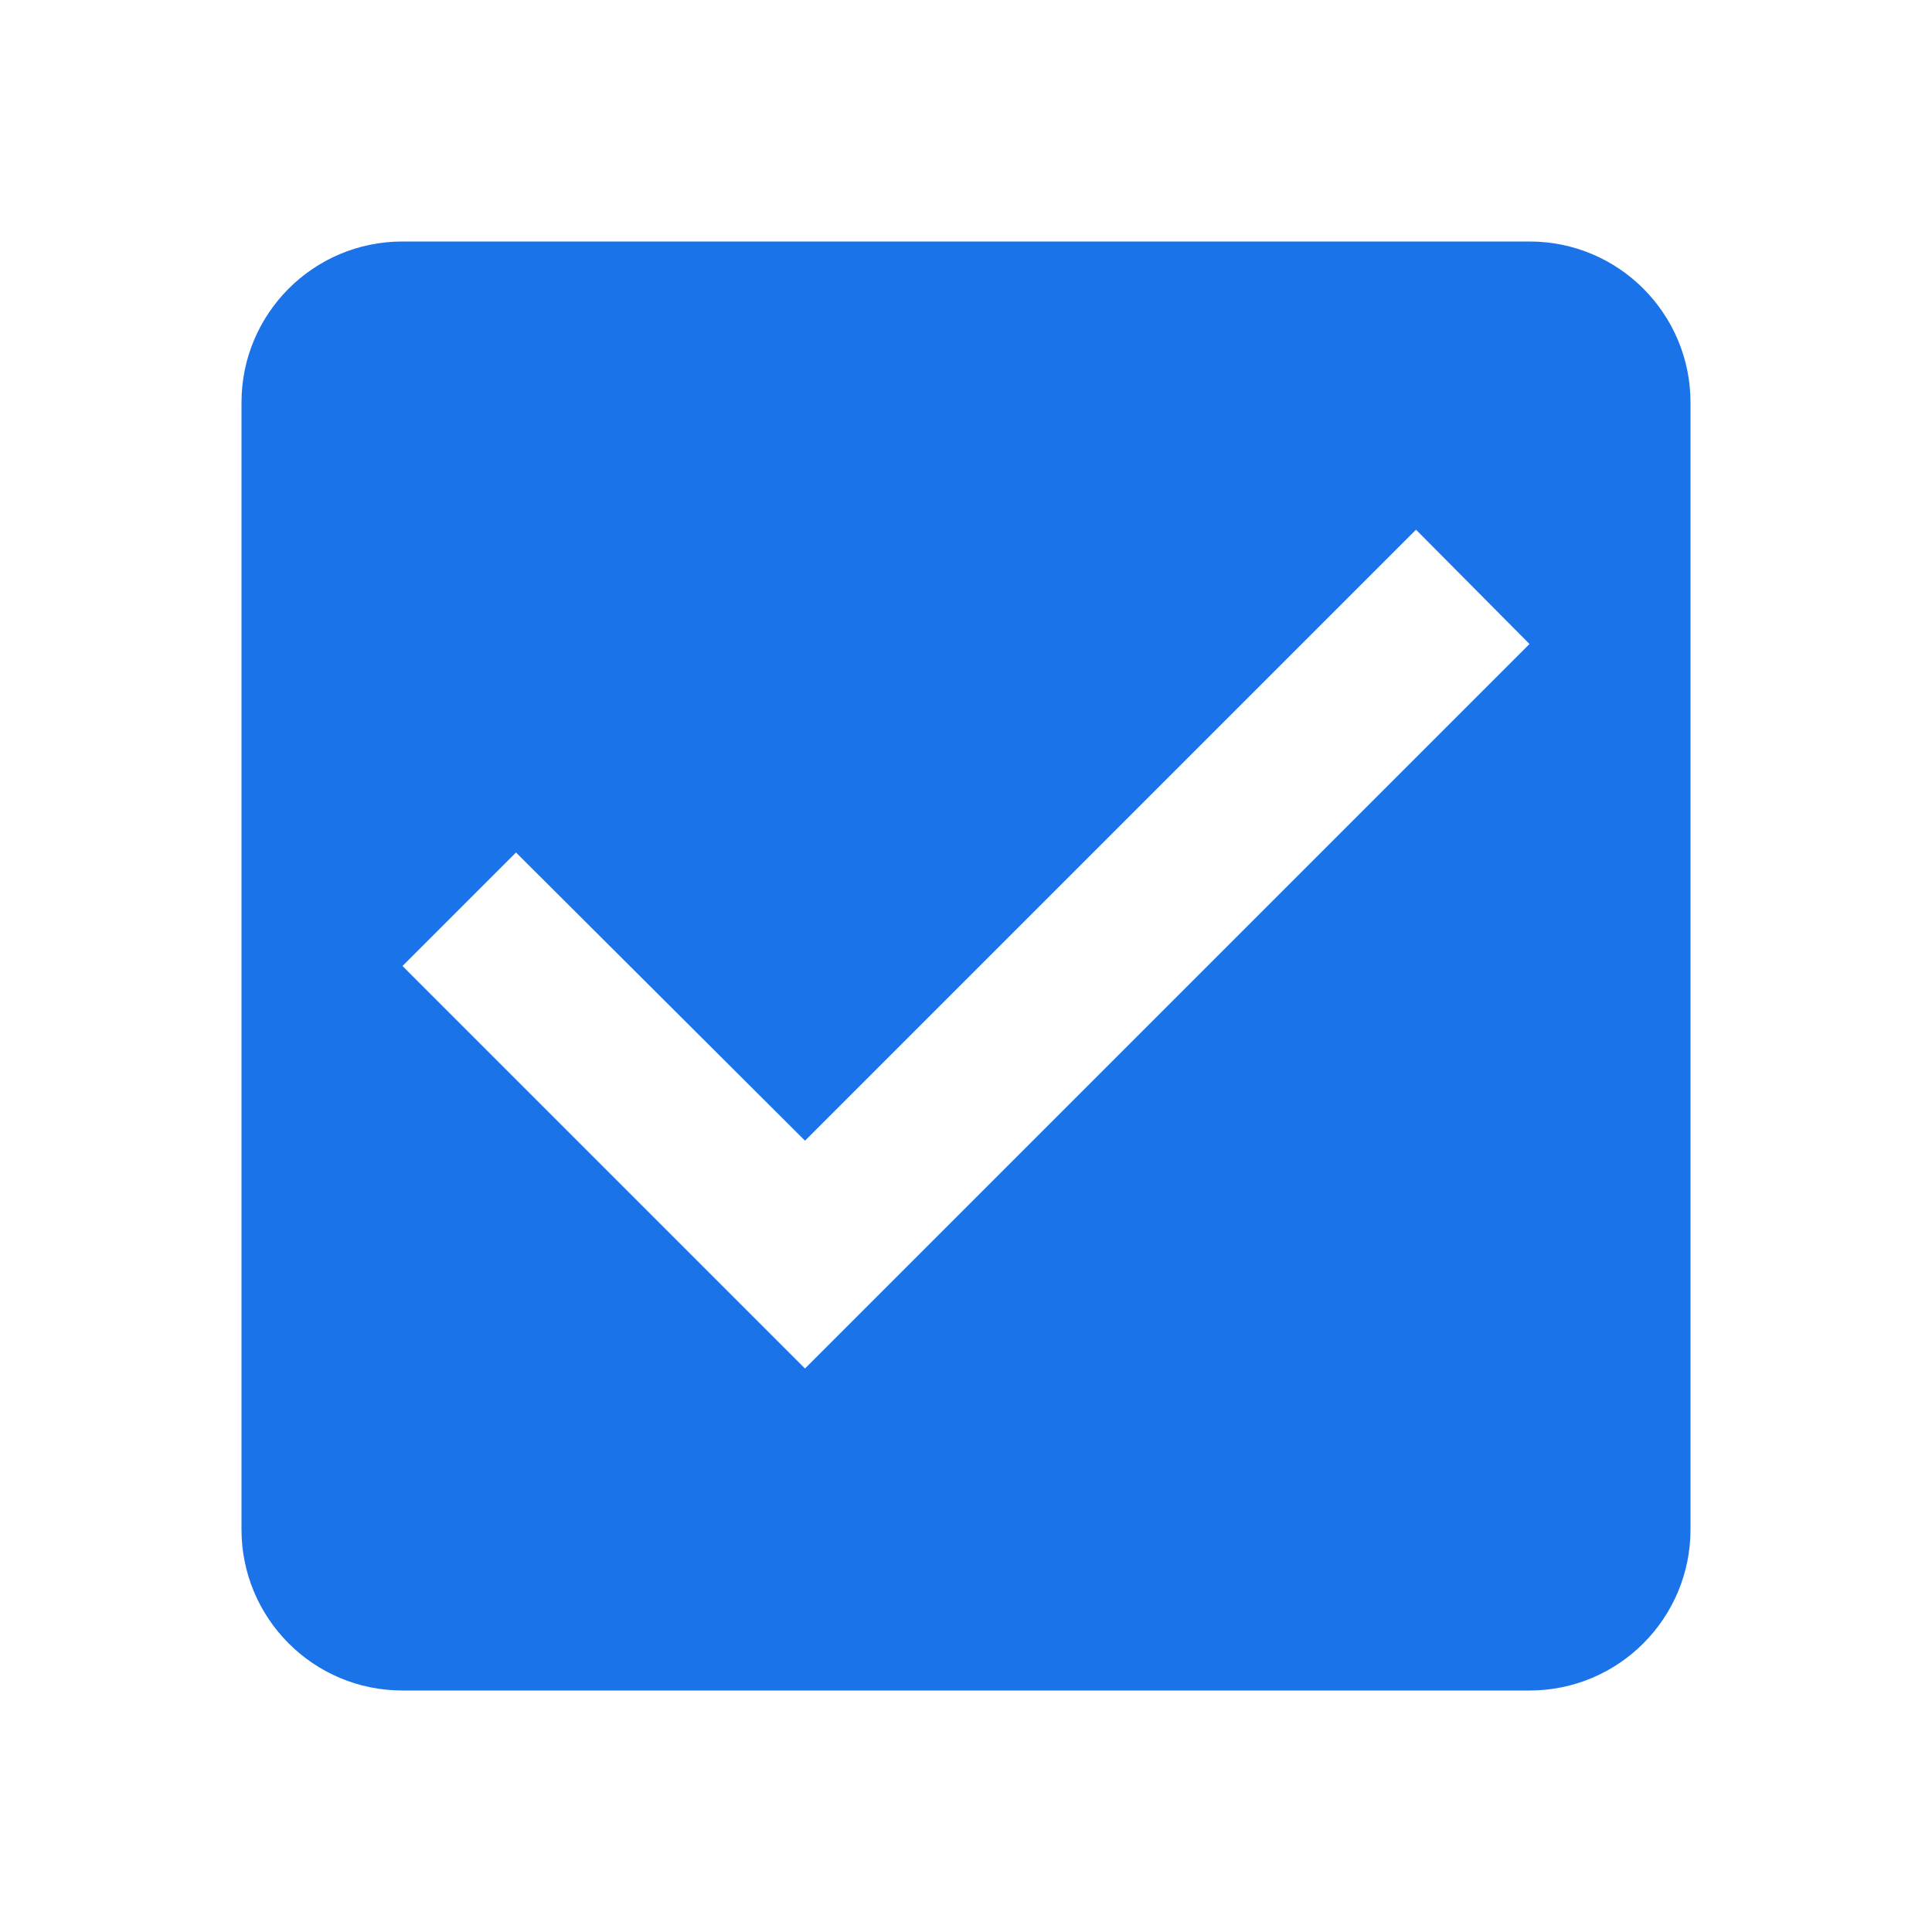
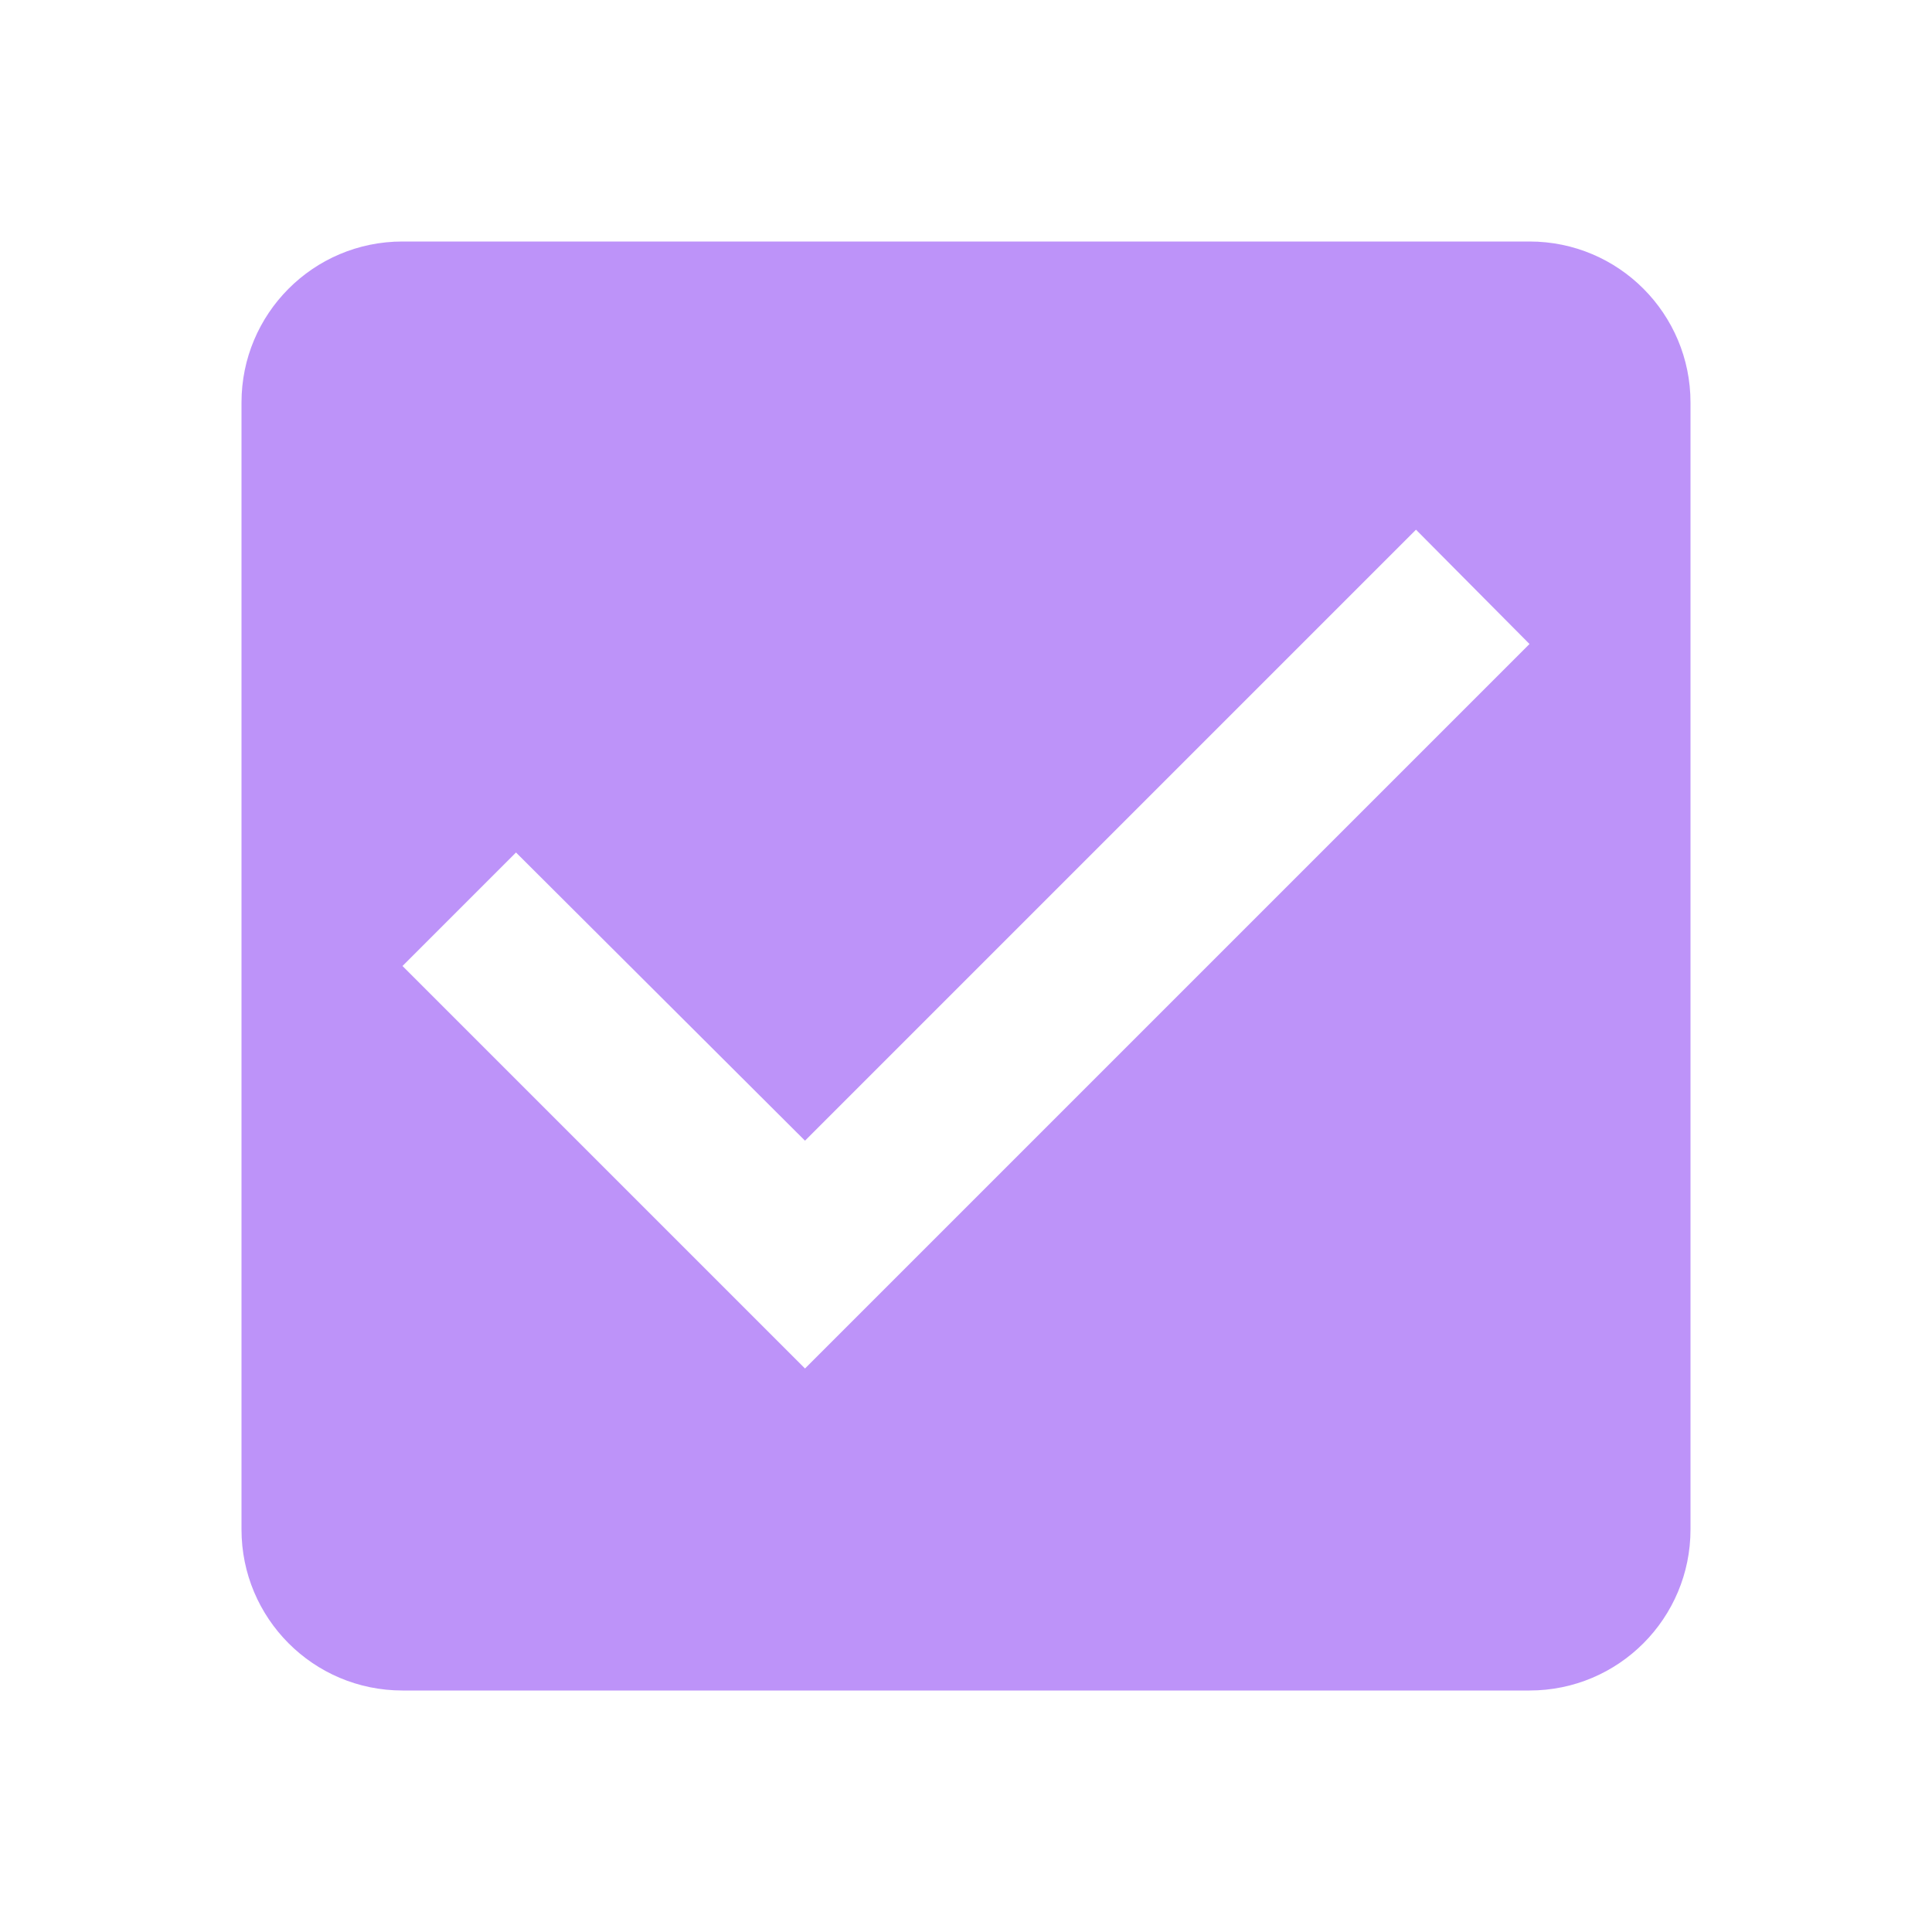
- <svg xmlns="http://www.w3.org/2000/svg" width="24" height="24" viewBox="0 0 24 24" fill="#1a73e8">
+ <svg xmlns="http://www.w3.org/2000/svg" width="24" height="24" viewBox="0 0 24 24" fill="#BD93F9">
  <path d="M19 3H5c-1.11 0-2 .9-2 2v14c0 1.1.89 2 2 2h14c1.11 0 2-.9 2-2V5c0-1.1-.89-2-2-2zm-9 14l-5-5 1.41-1.41L10 14.17l7.59-7.59L19 8l-9 9z" />
</svg>
